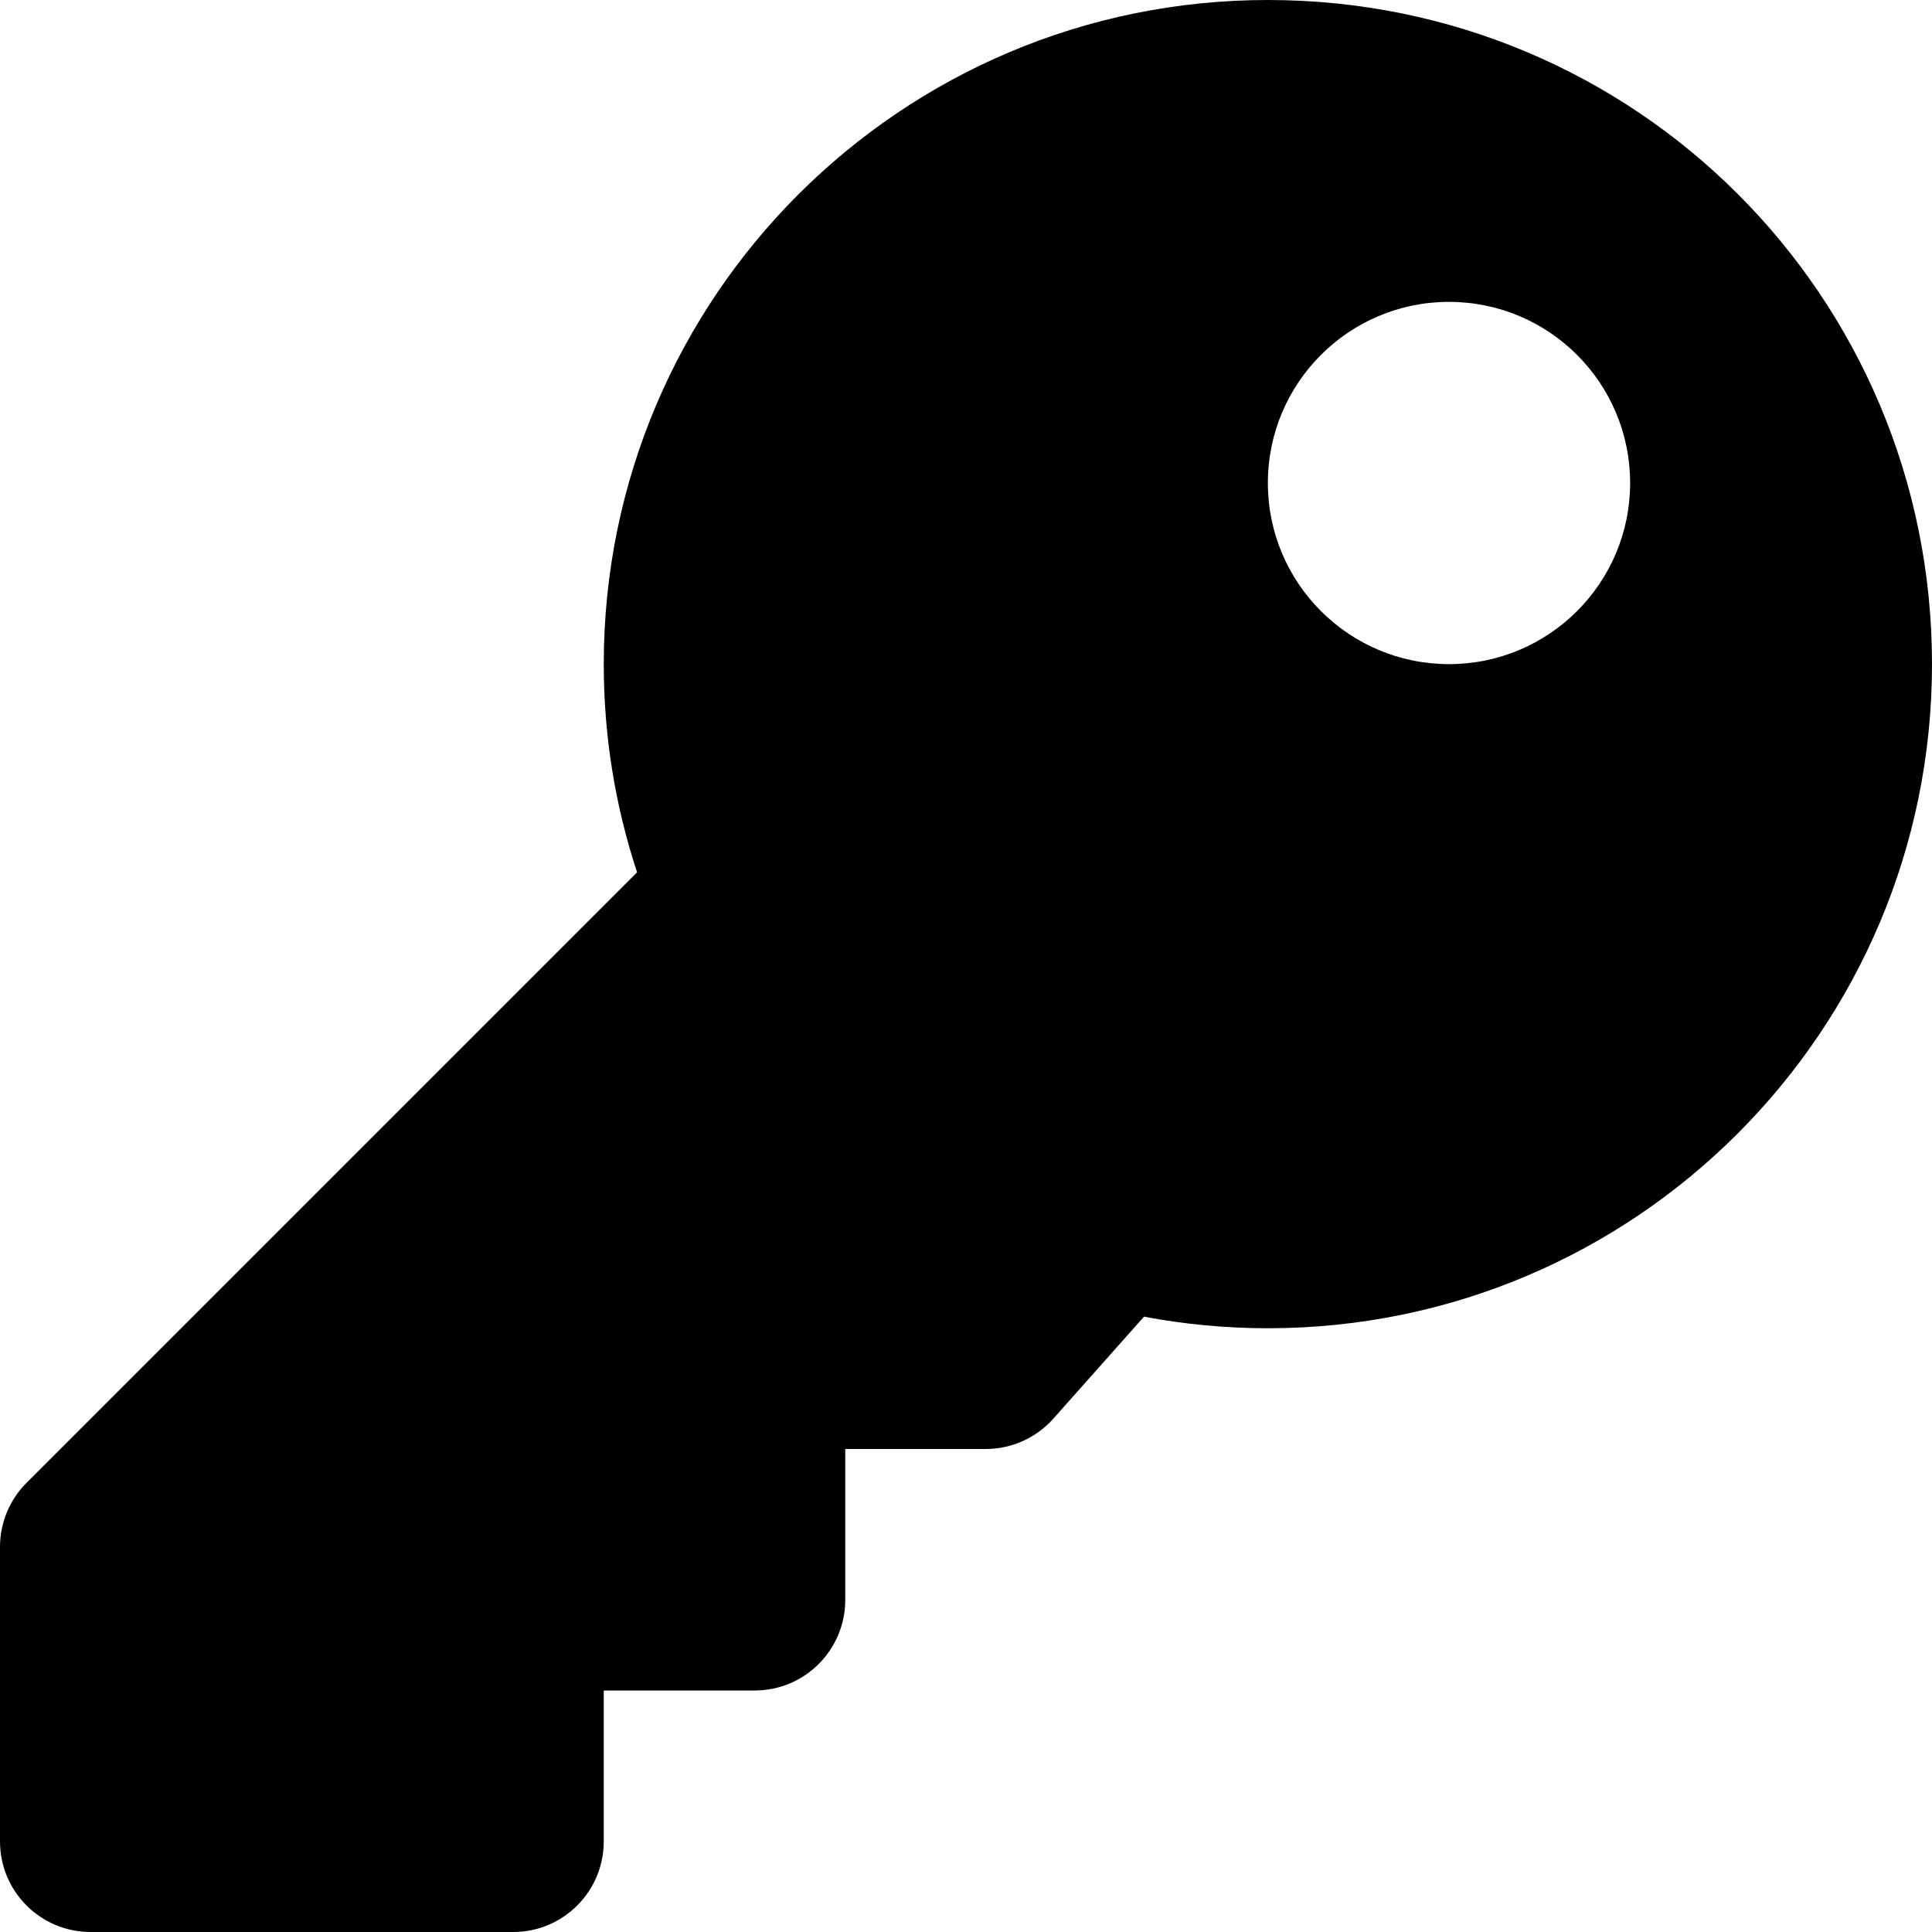
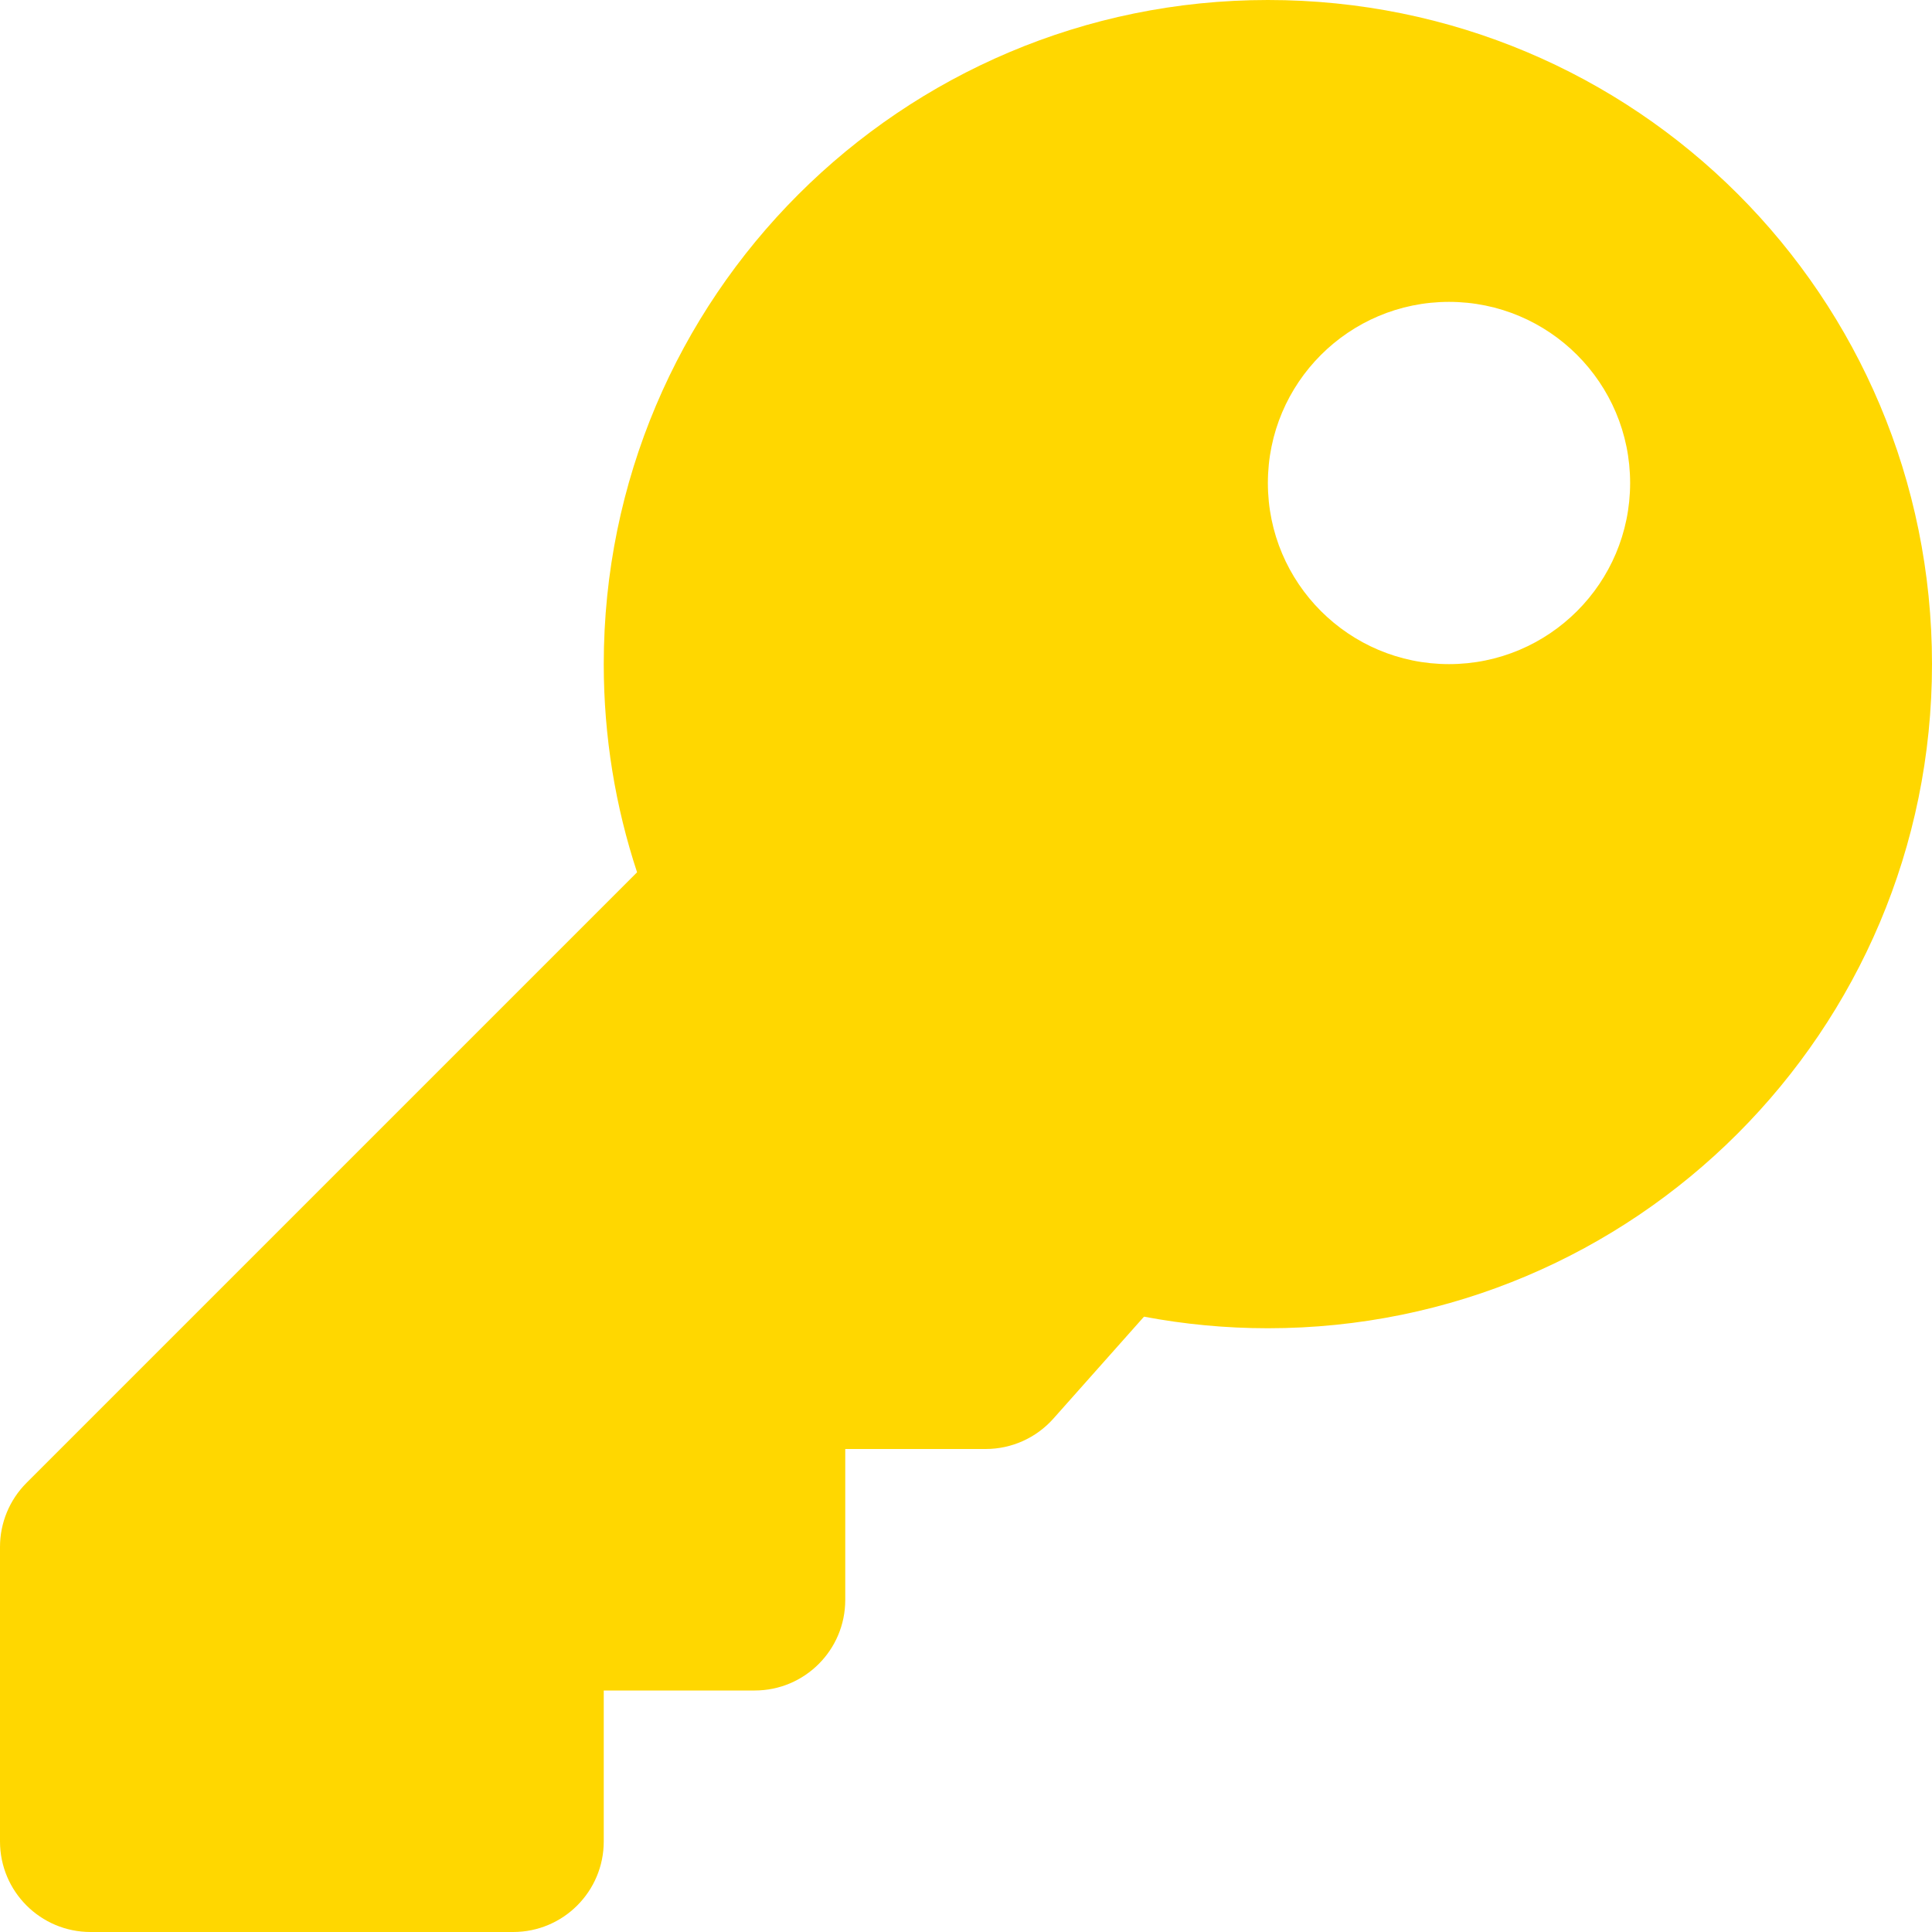
- <svg xmlns="http://www.w3.org/2000/svg" viewBox="0 0 512 512">
+ <svg xmlns="http://www.w3.org/2000/svg" fill="#FFD700" viewBox="0 0 512  512">
  <path d="M512 176.001C512 273.203 433.202 352 336 352c-11.22 0-22.19-1.062-32.827-3.069l-24.012 27.014A23.999 23.999 0 0 1 261.223 384H224v40c0 13.255-10.745 24-24 24h-40v40c0 13.255-10.745 24-24 24H24c-13.255 0-24-10.745-24-24v-78.059c0-6.365 2.529-12.47 7.029-16.971l161.802-161.802C163.108 213.814 160 195.271 160 176 160 78.798 238.797.001 335.999 0 433.488-.001 512 78.511 512 176.001zM336 128c0 26.51 21.49 48 48 48s48-21.49 48-48-21.49-48-48-48-48 21.49-48 48z" />
</svg>
